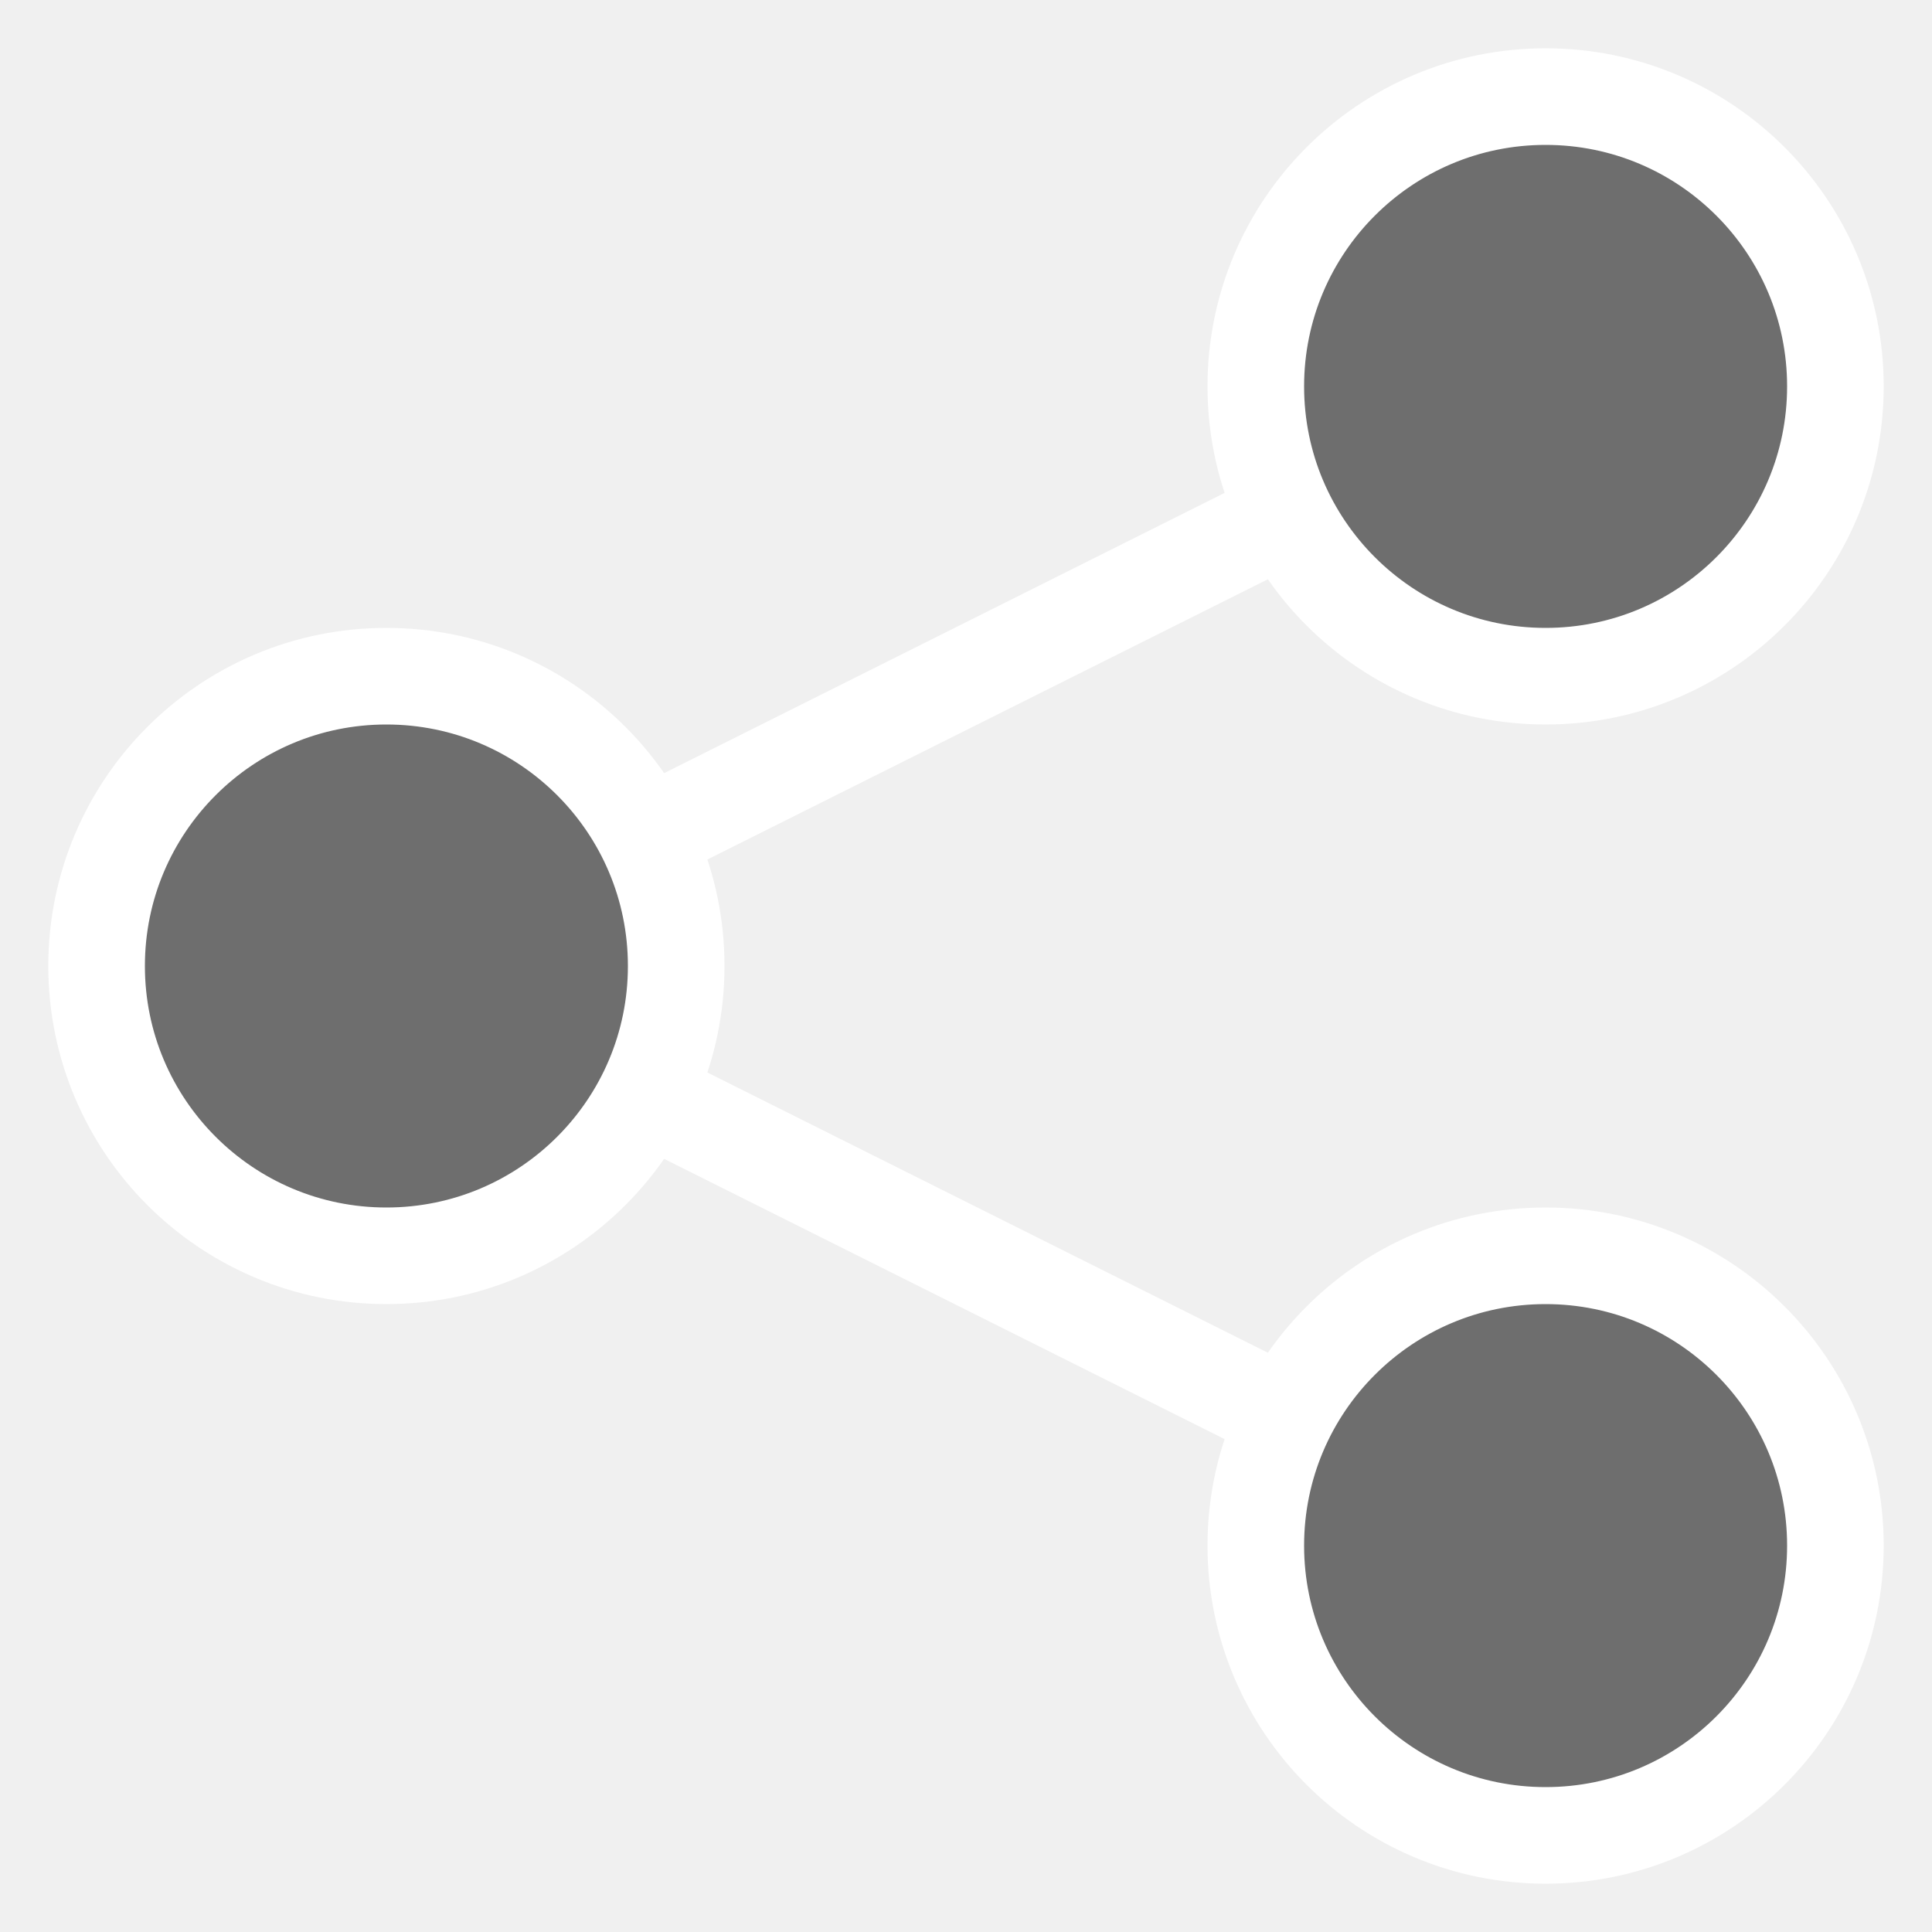
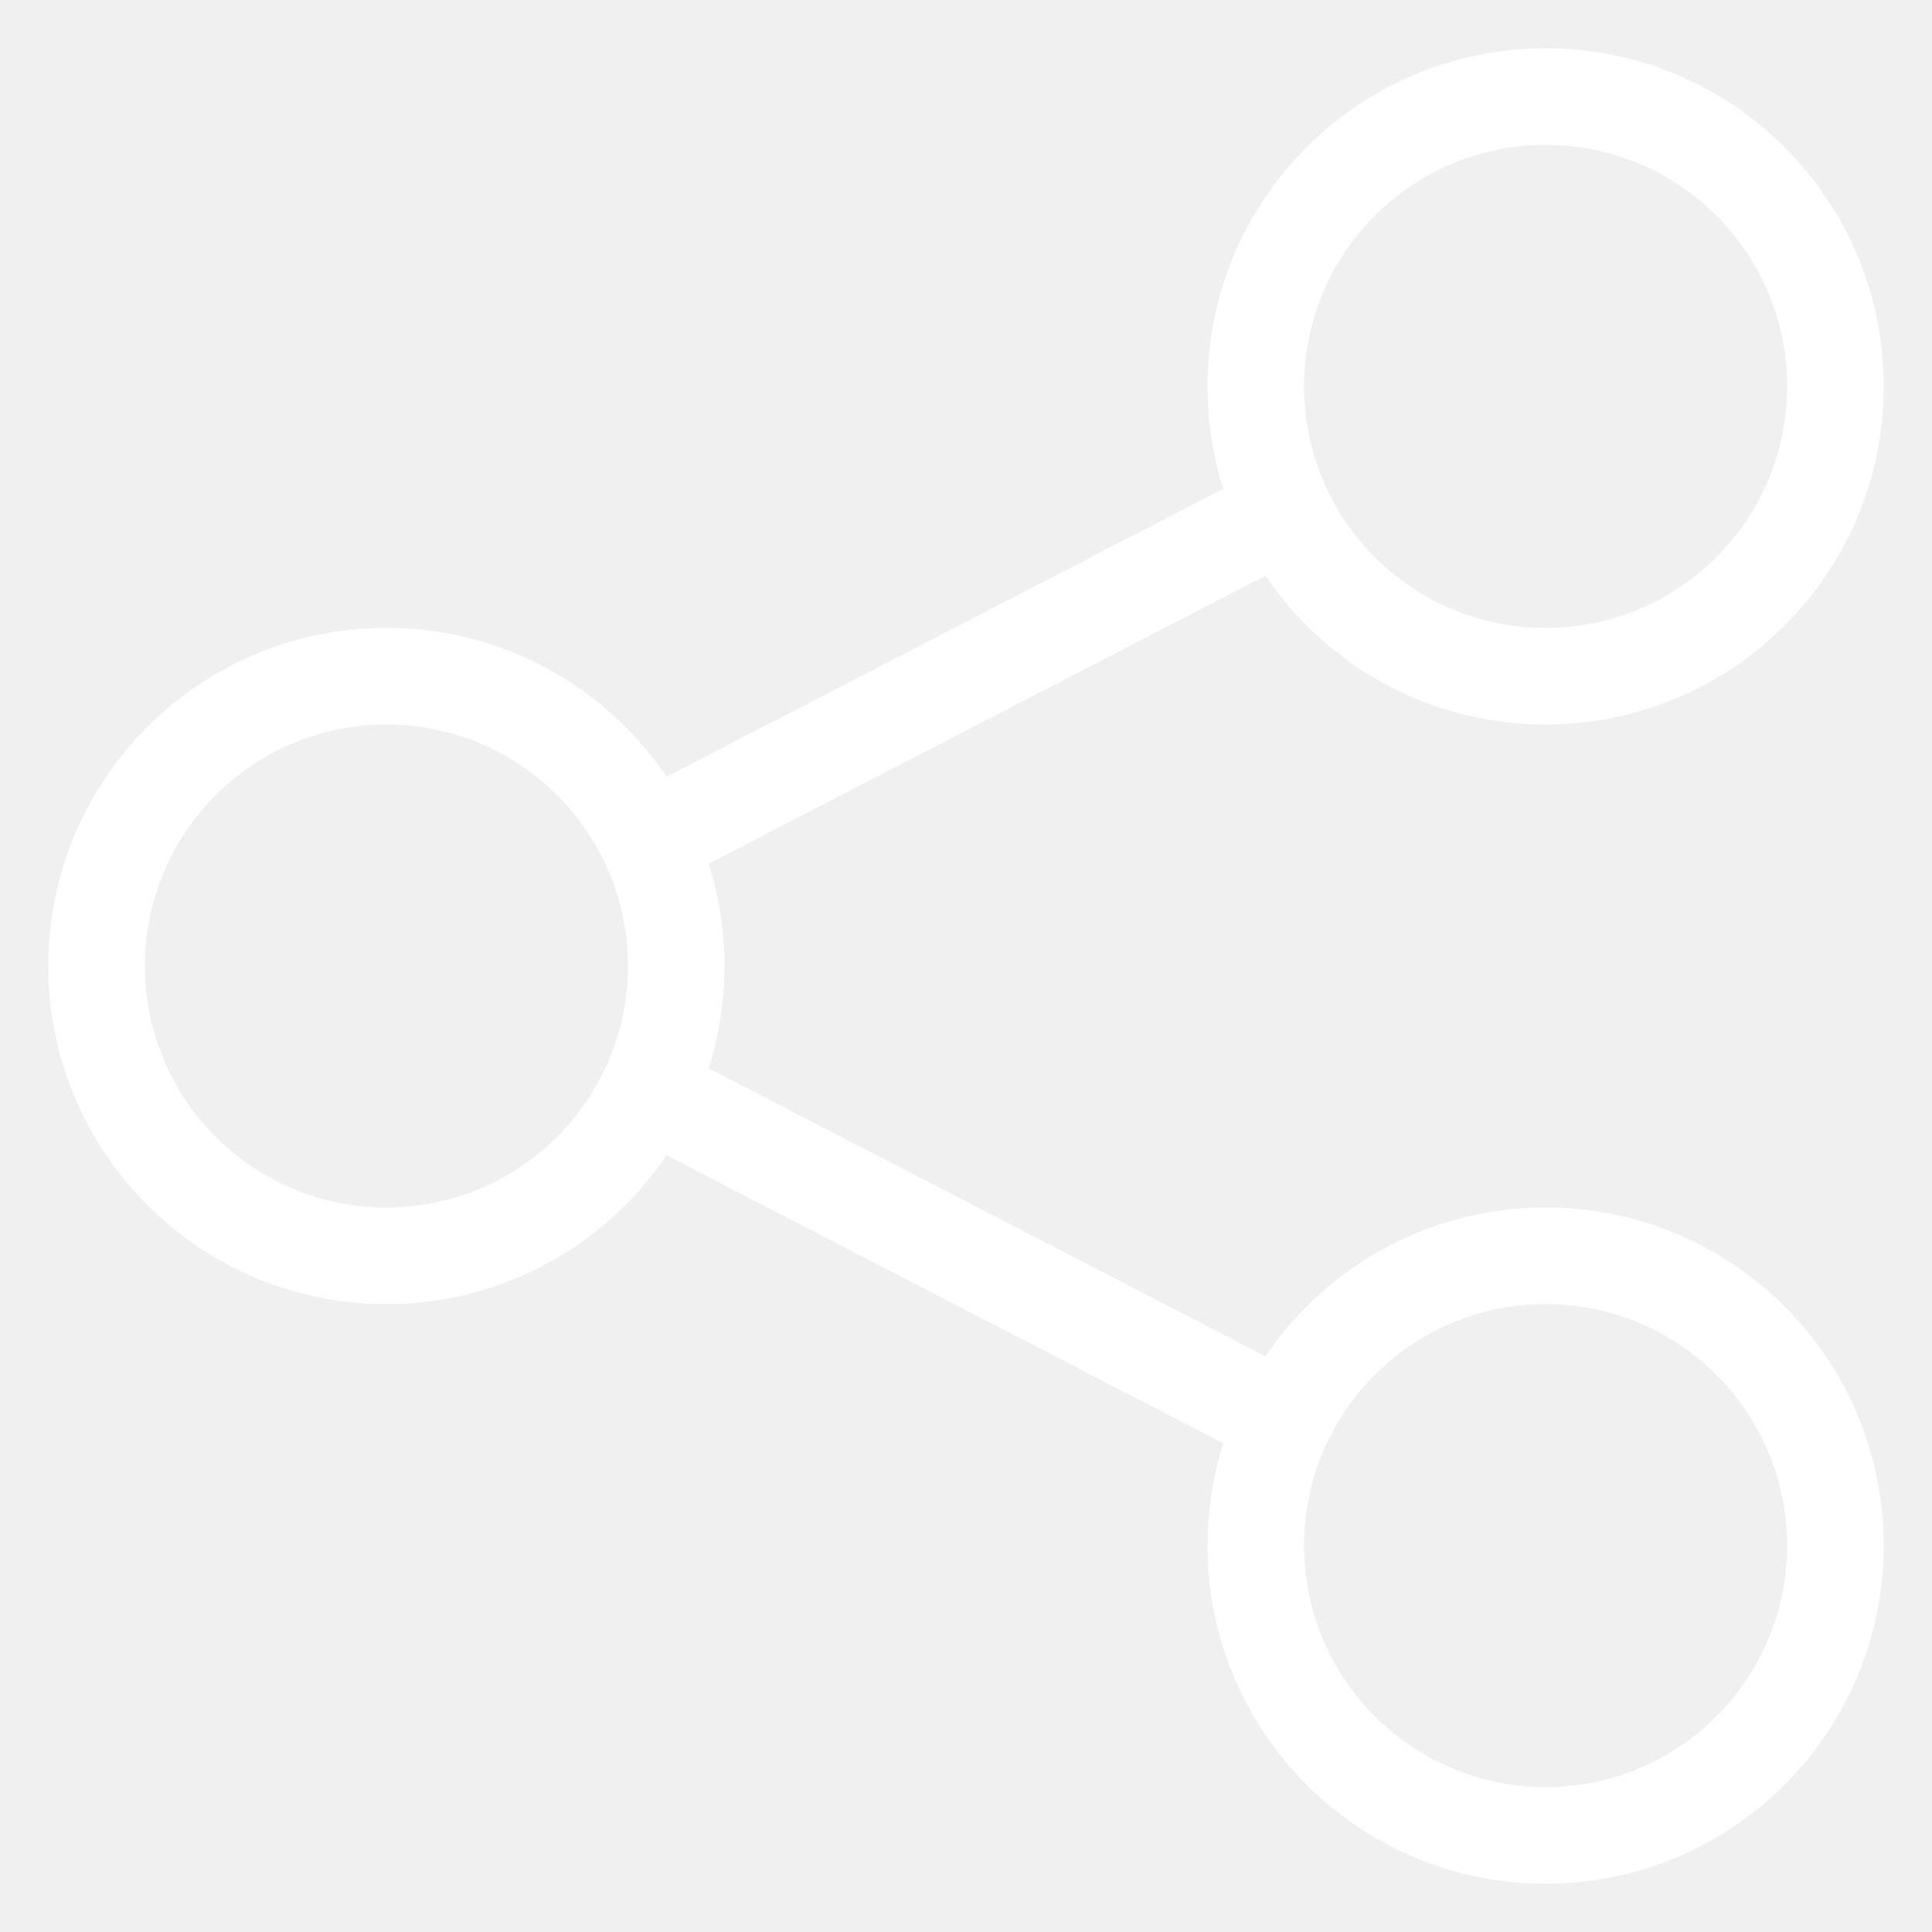
<svg xmlns="http://www.w3.org/2000/svg" width="20px" height="20px" version="1.1">
-   <line x1="4" y1="10" x2="16" y2="4" class="line" />
-   <line x1="4" y1="10" x2="16" y2="16" class="line" />
-   <circle cx="4" cy="10" class="line" r="3" fill="#6E6E6E" />
-   <circle cx="16" cy="4" class="line" r="3" fill="#6E6E6E" />
-   <circle cx="16" cy="16" class="line" r="3" fill="#6E6E6E" />
+   <line x1="7.1" y1="8.5" x2="12.9" y2="5.5" class="line" />
+   <line x1="7.1" y1="11.5" x2="12.9" y2="14.5" class="line" />
+   <circle cx="4" cy="10" class="line" r="3" fill="none" />
+   <circle cx="16" cy="4" class="line" r="3" fill="none" />
+   <circle cx="16" cy="16" class="line" r="3" fill="none" />
  <style>
.line {
	stroke:#FFF;
	stroke-width:1;
}
</style>
</svg>
